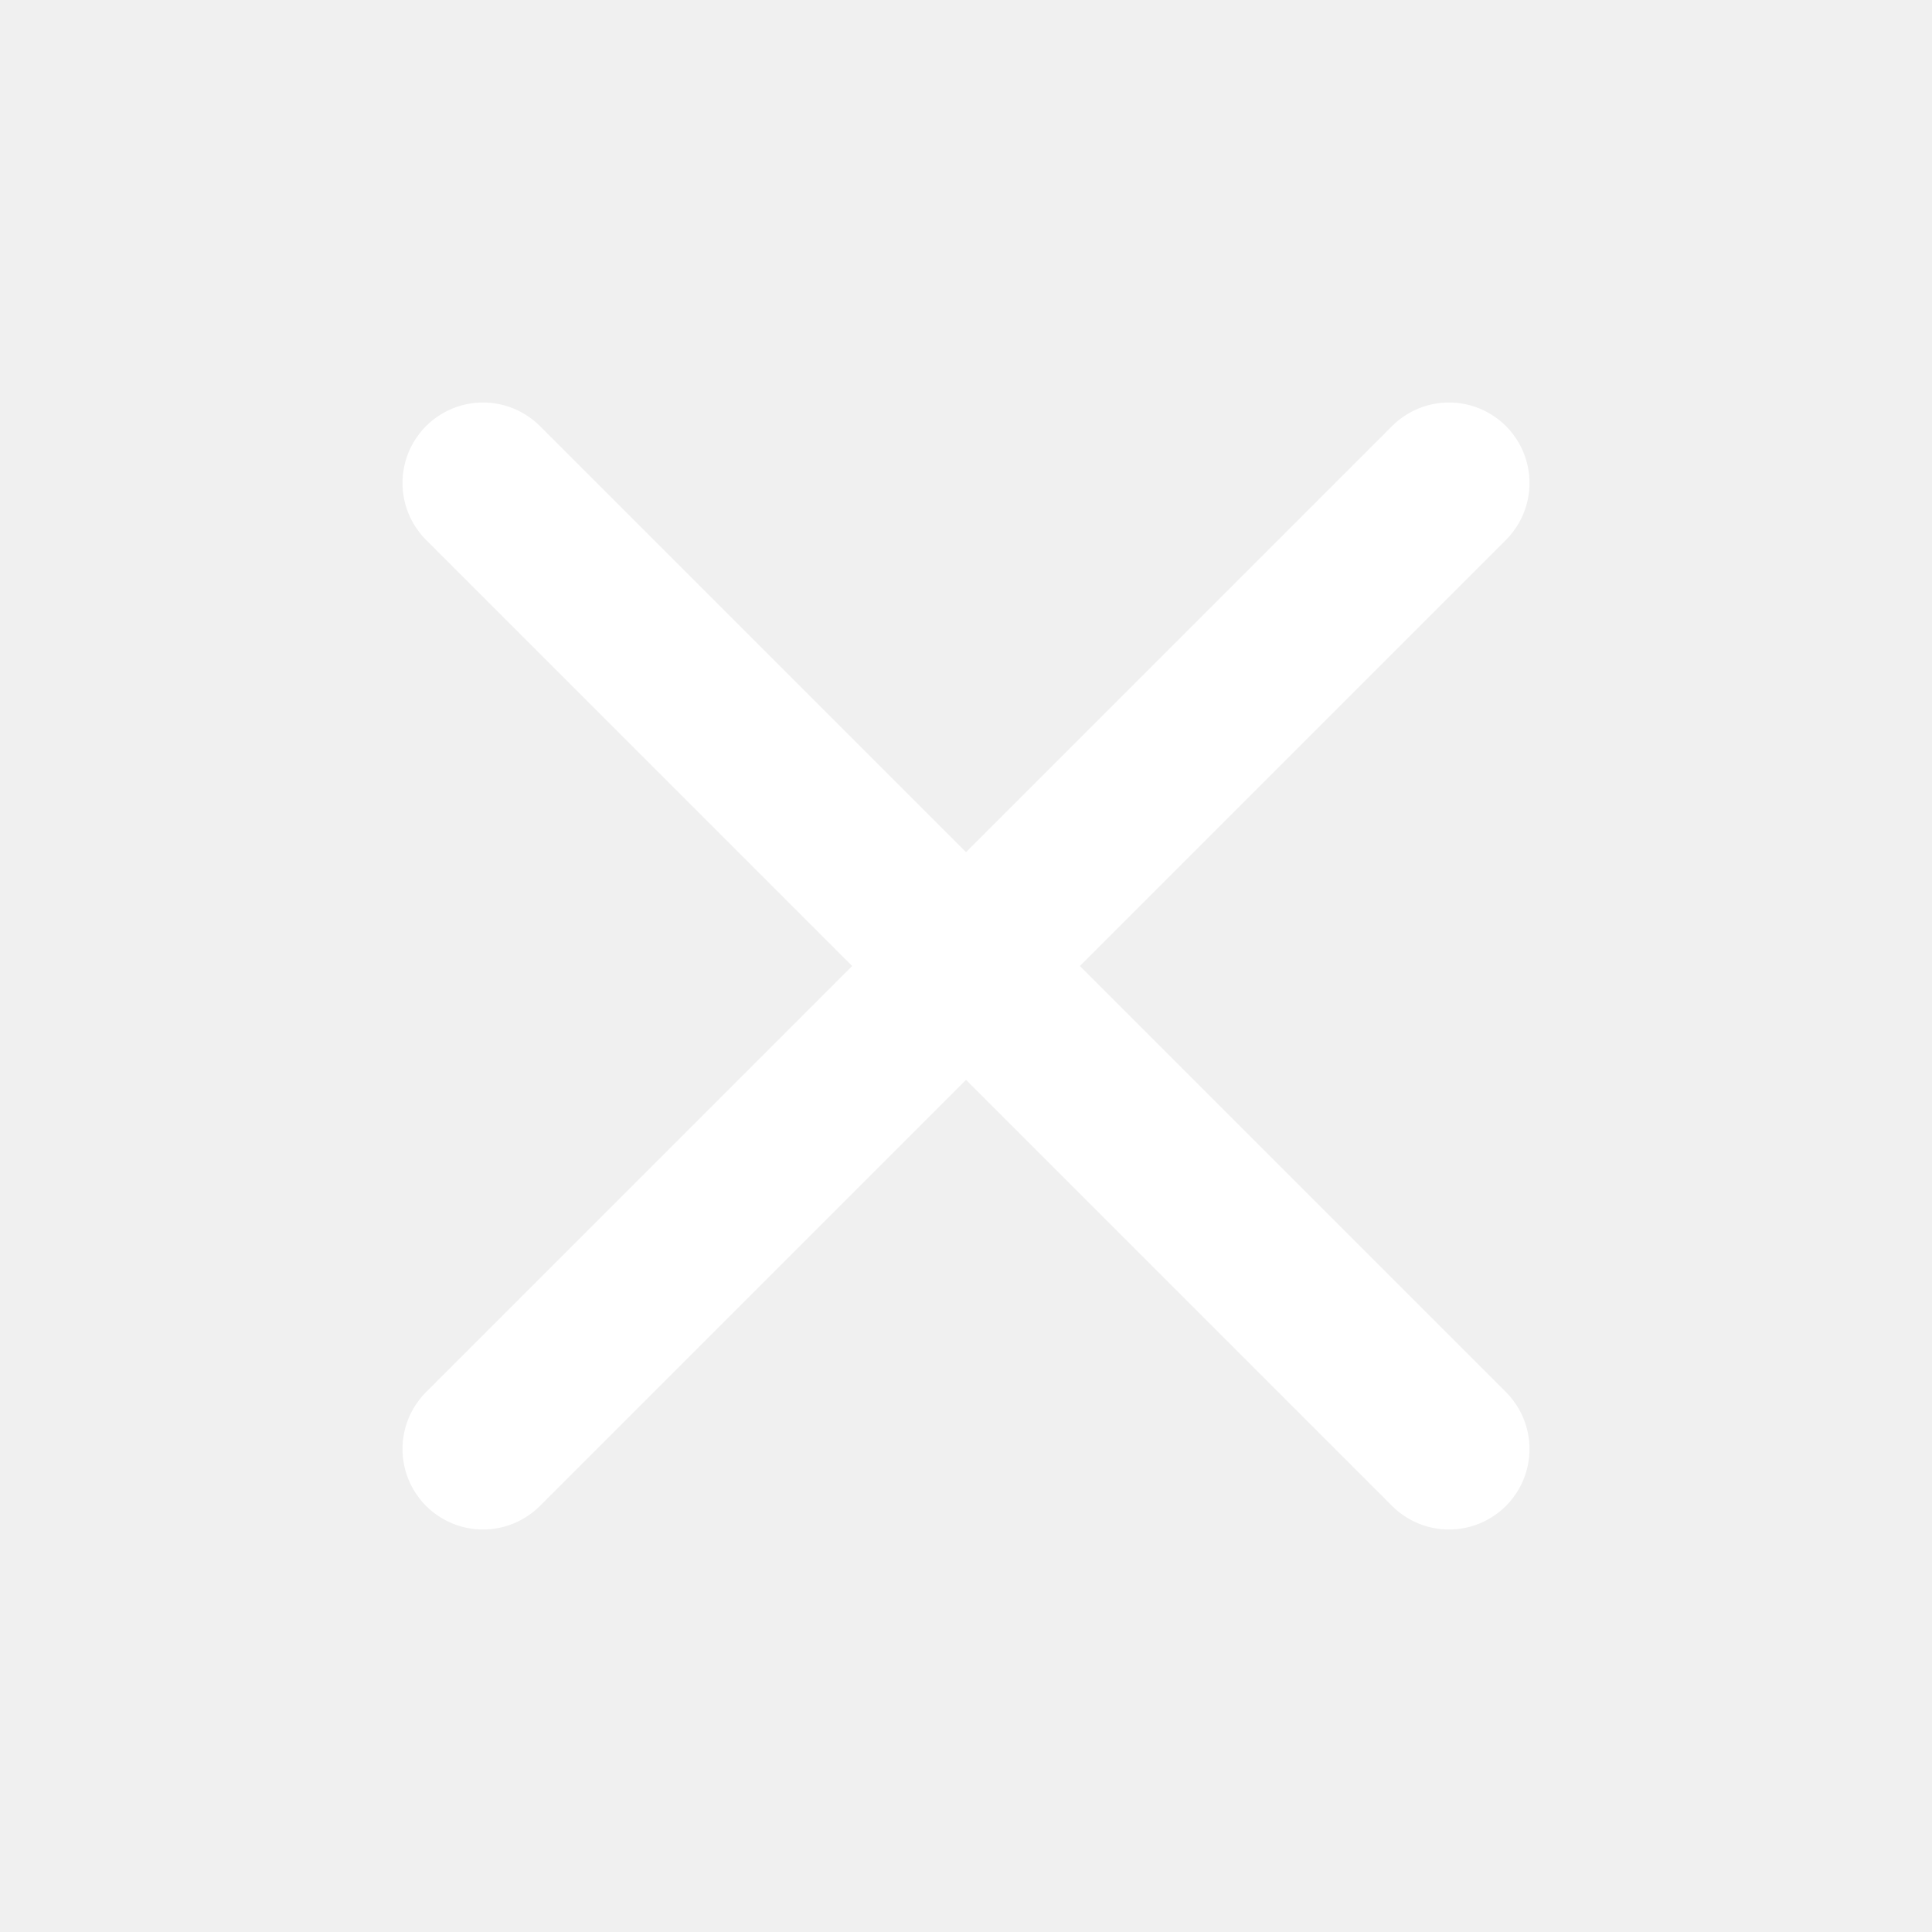
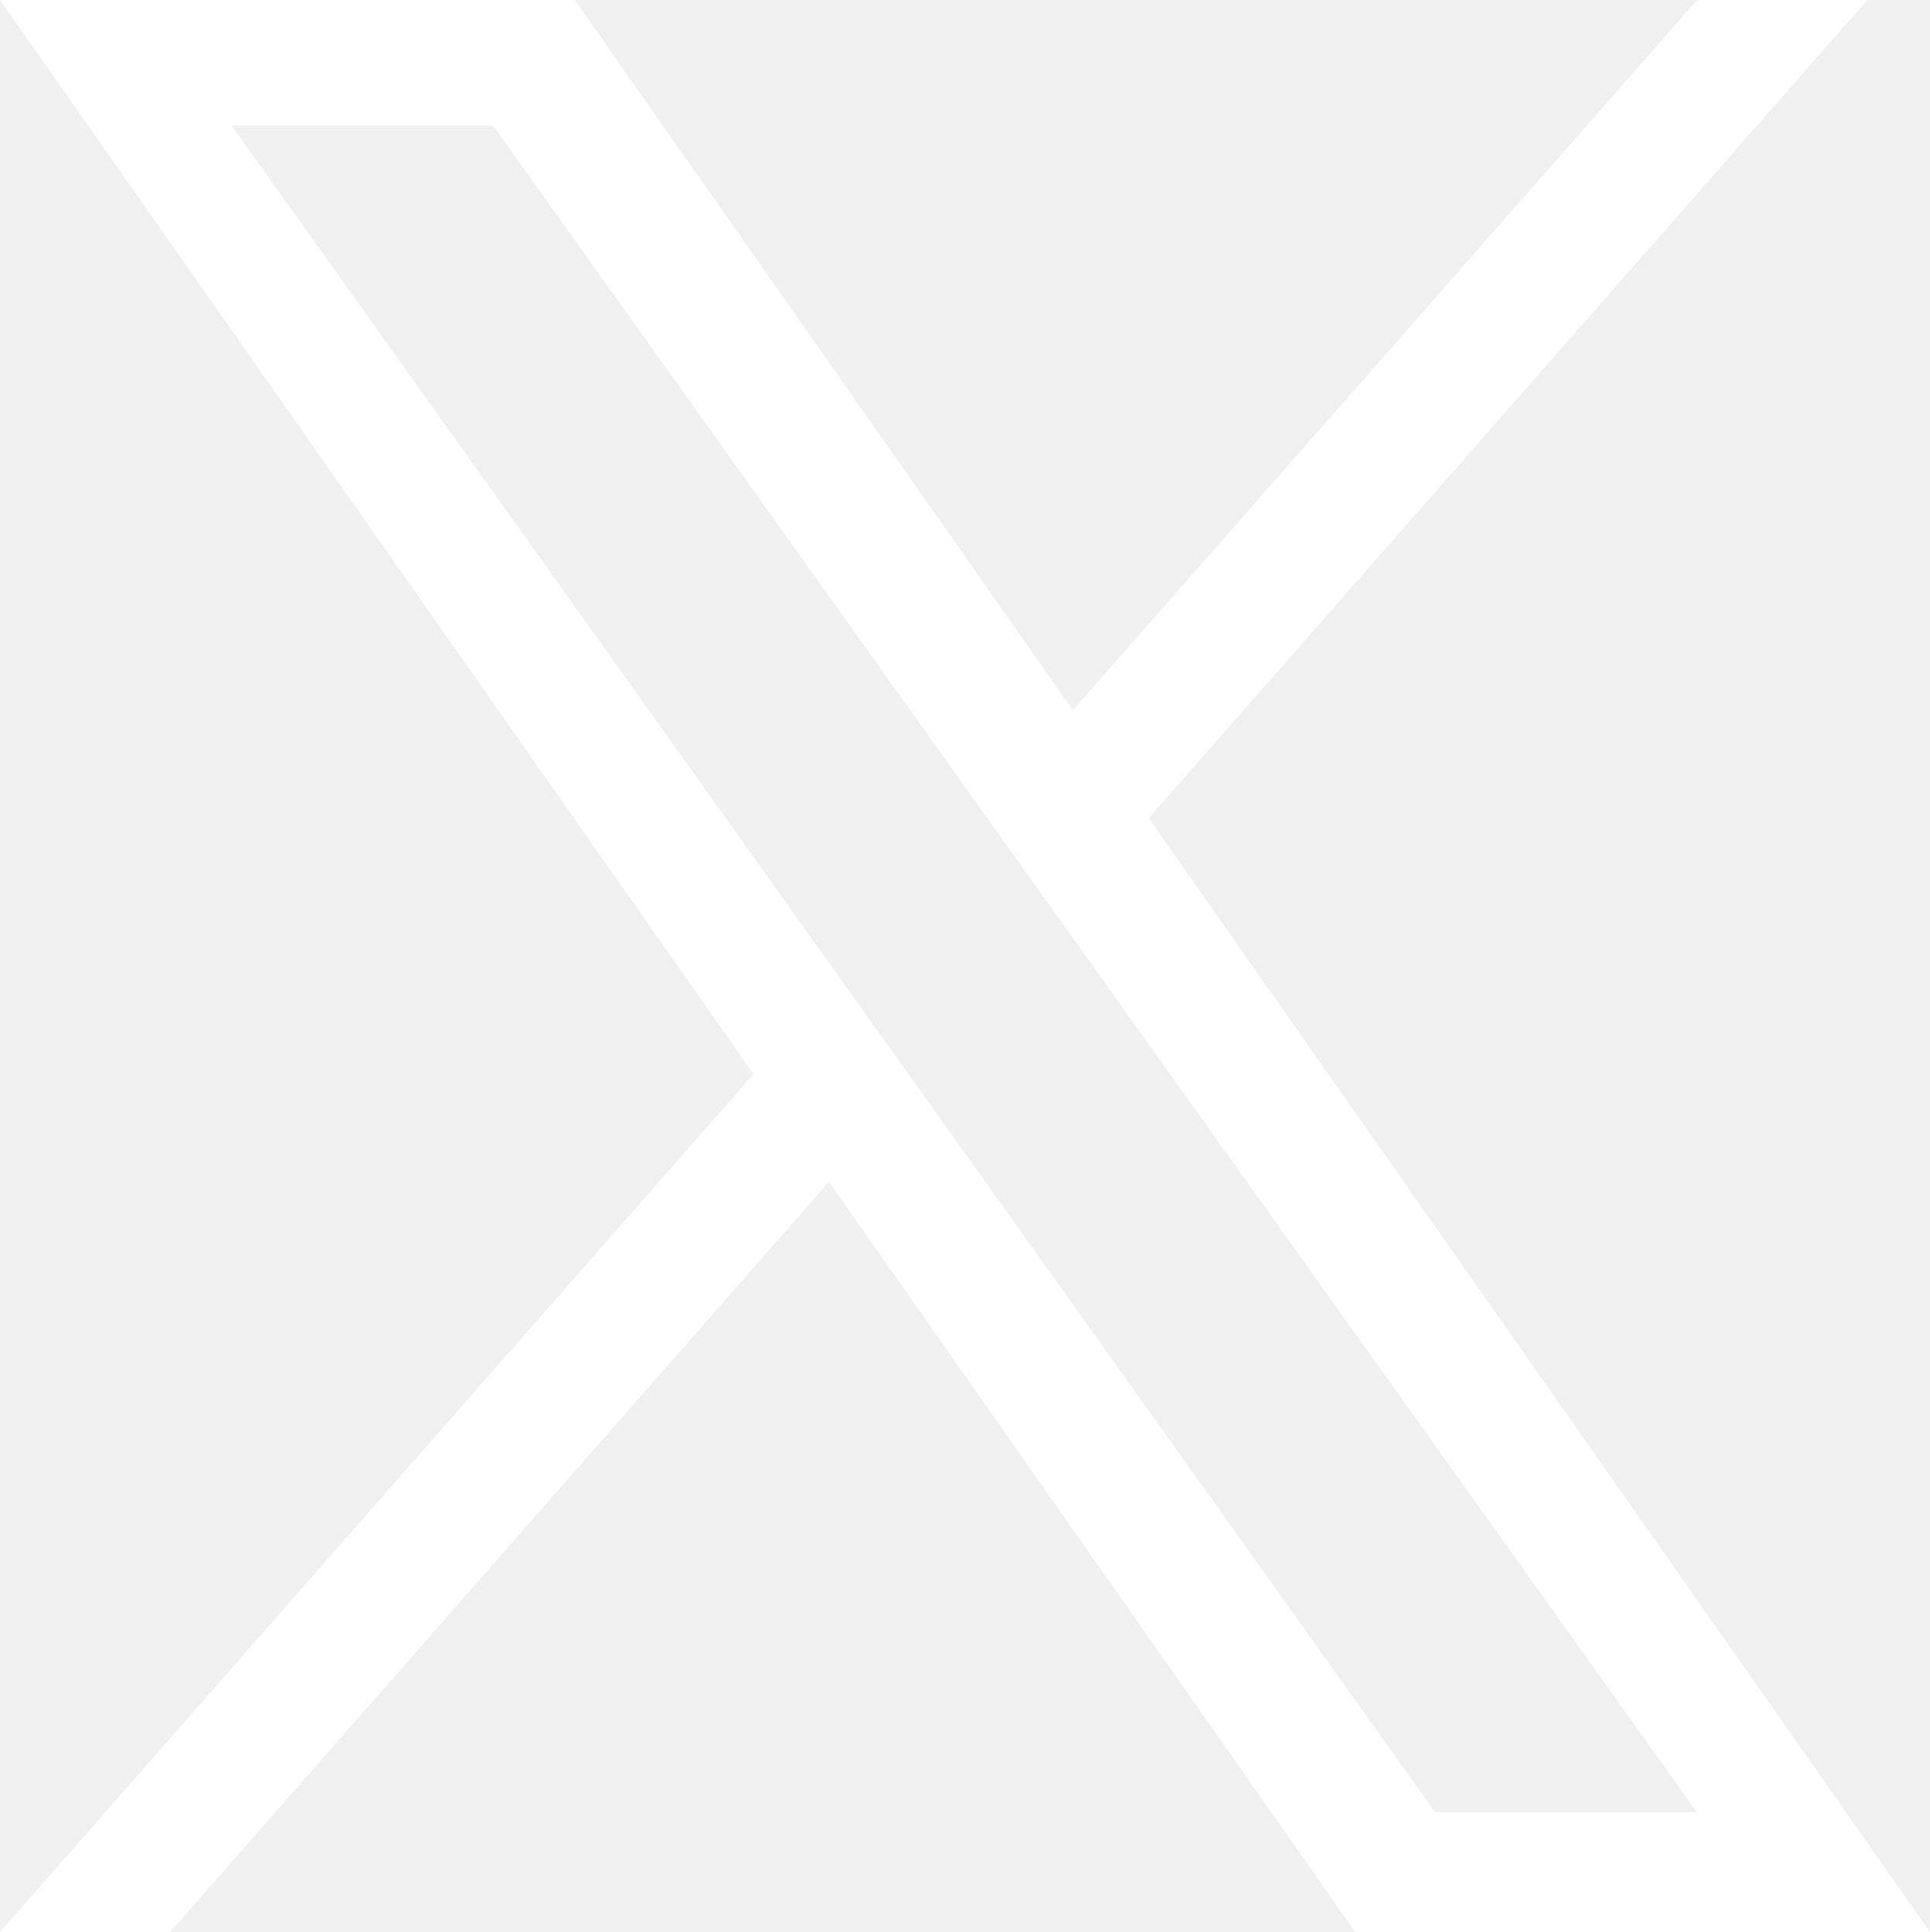
- <svg xmlns="http://www.w3.org/2000/svg" width="24" height="24" viewBox="0 0 24 24" fill="none">
-   <path d="M6 6L18 18" stroke="white" stroke-width="2" stroke-linecap="round" />
-   <path d="M6 18L18 6" stroke="white" stroke-width="2" stroke-linecap="round" />
+ <svg xmlns="http://www.w3.org/2000/svg" width="300" height="300.251" version="1.1">
+   <path d="M178.57 127.15 290.27 0h-26.46l-97.03 110.38L89.34 0H0l117.13 166.93L0 300.25h26.46l102.4-116.59 81.8 116.59h89.34M36.01 19.54H76.66l187.13 262.13h-40.66" fill="white" />
</svg>
